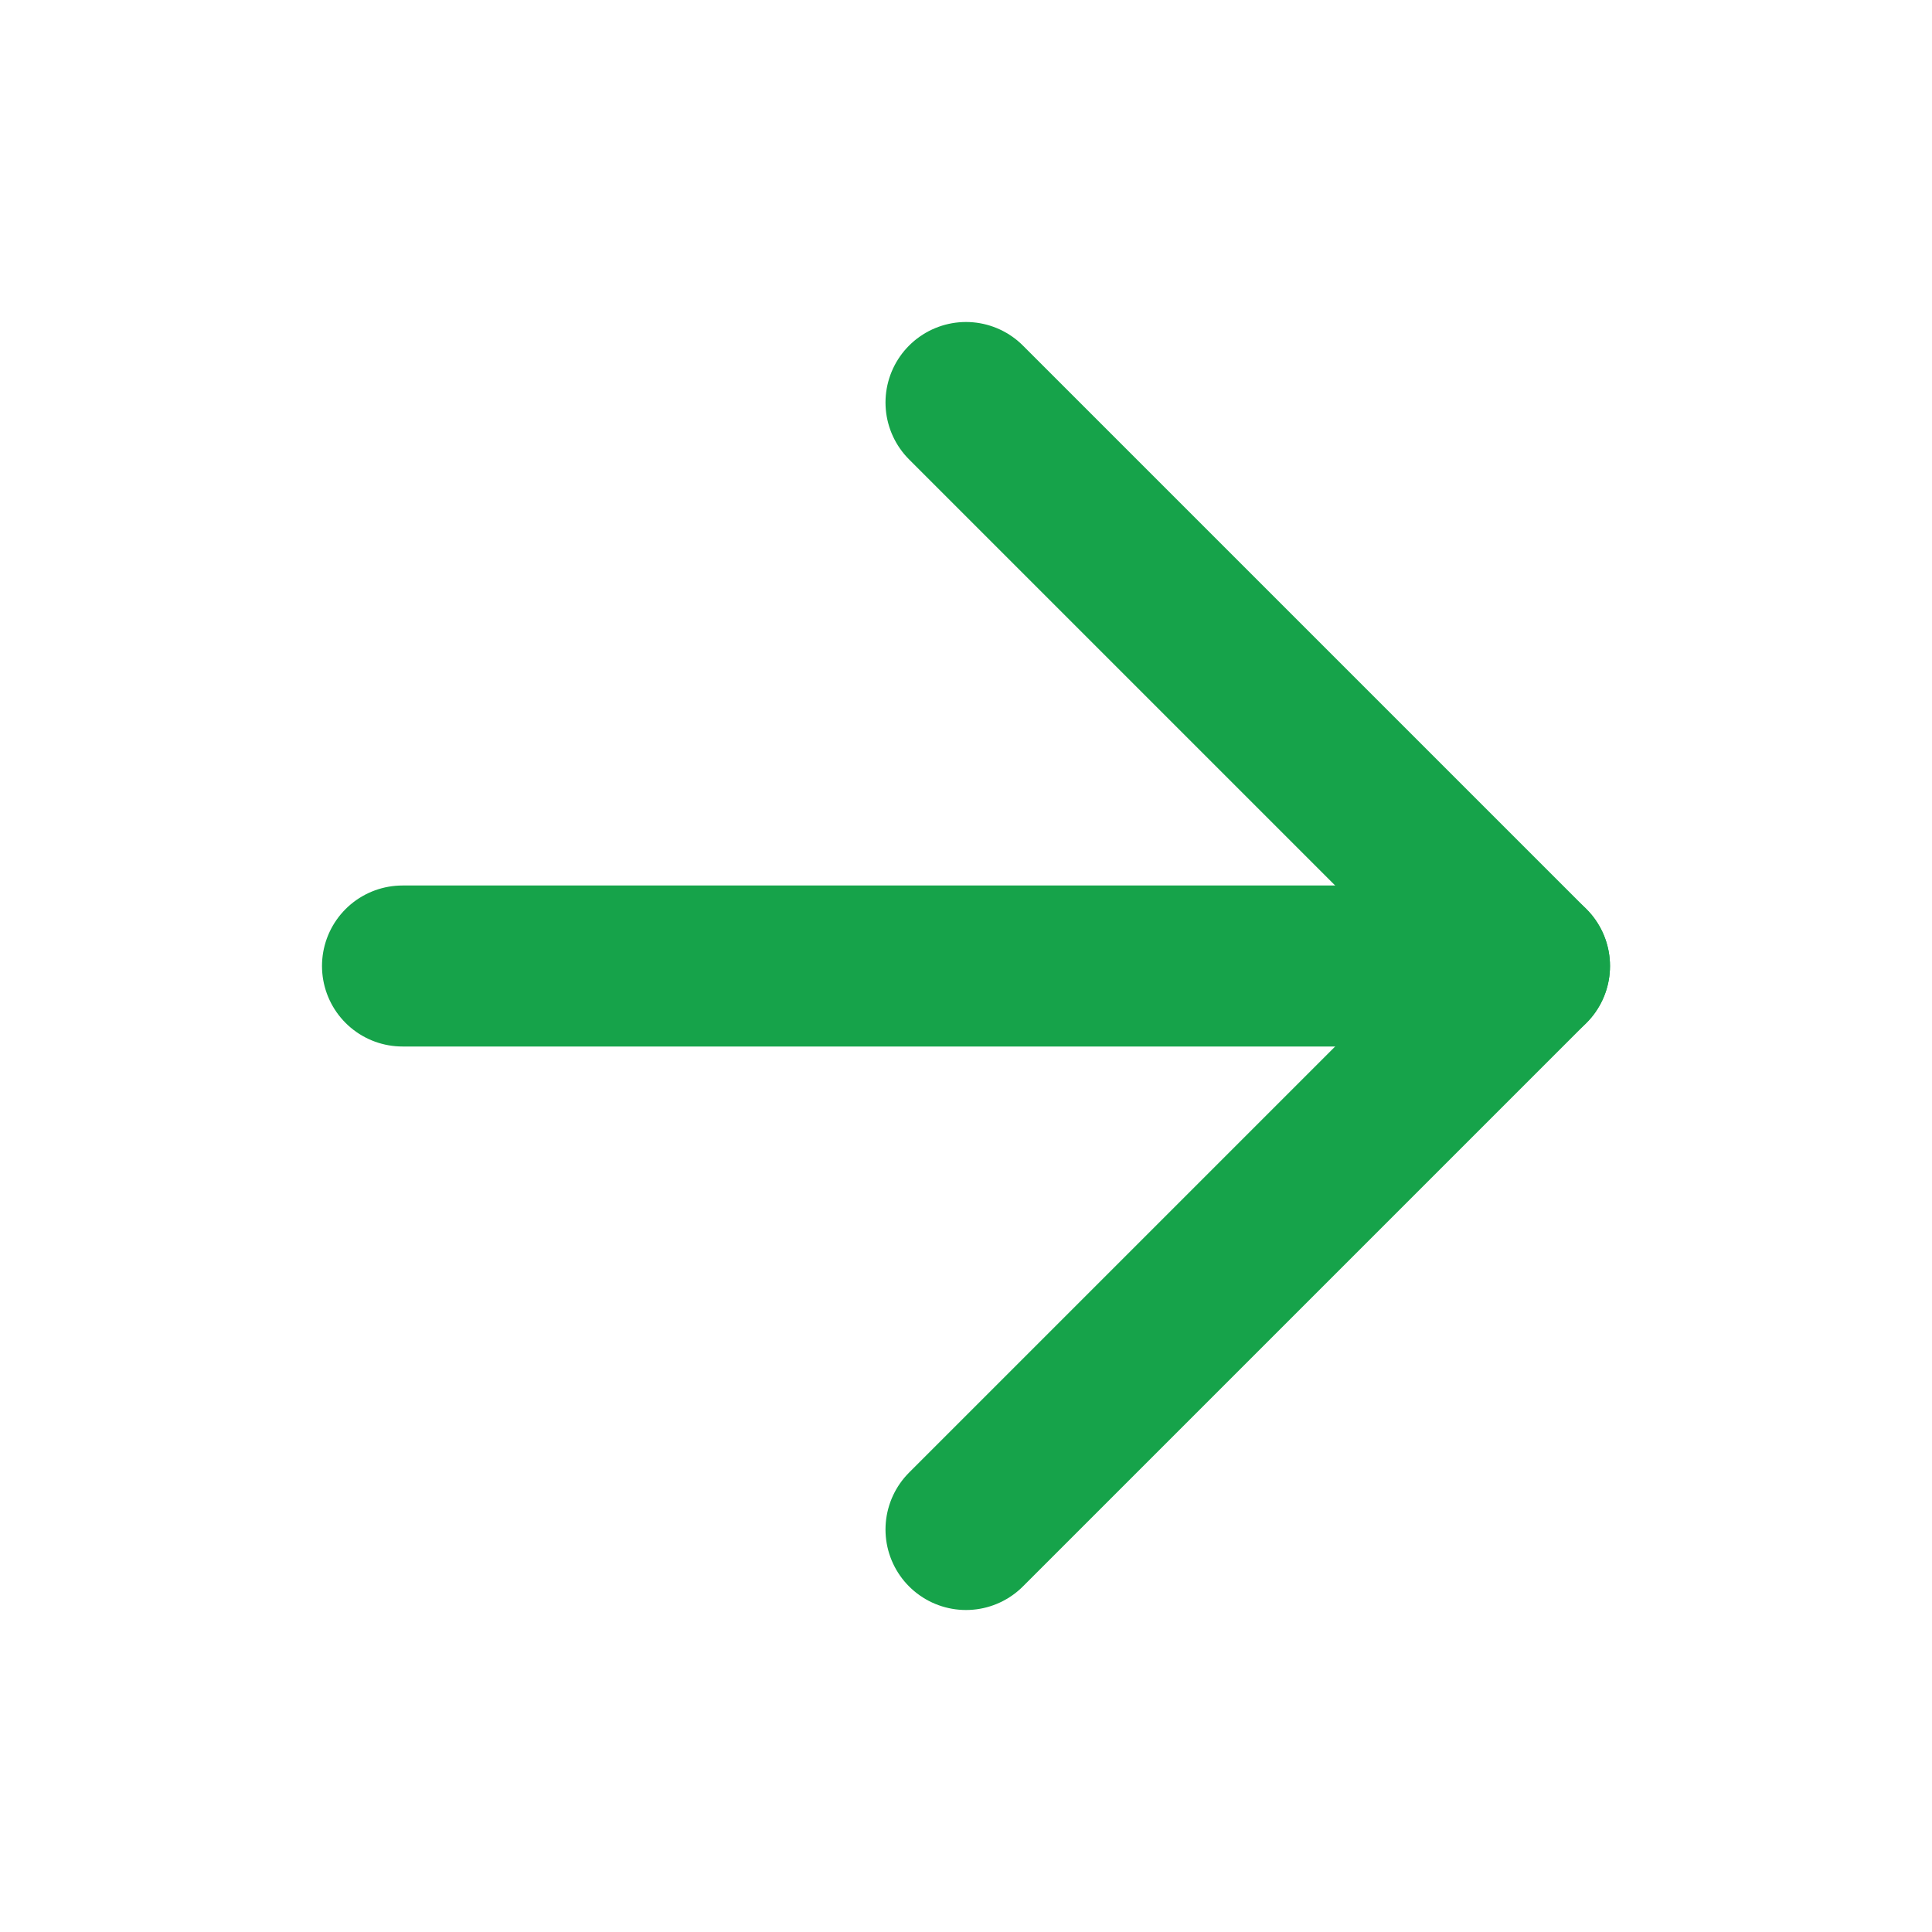
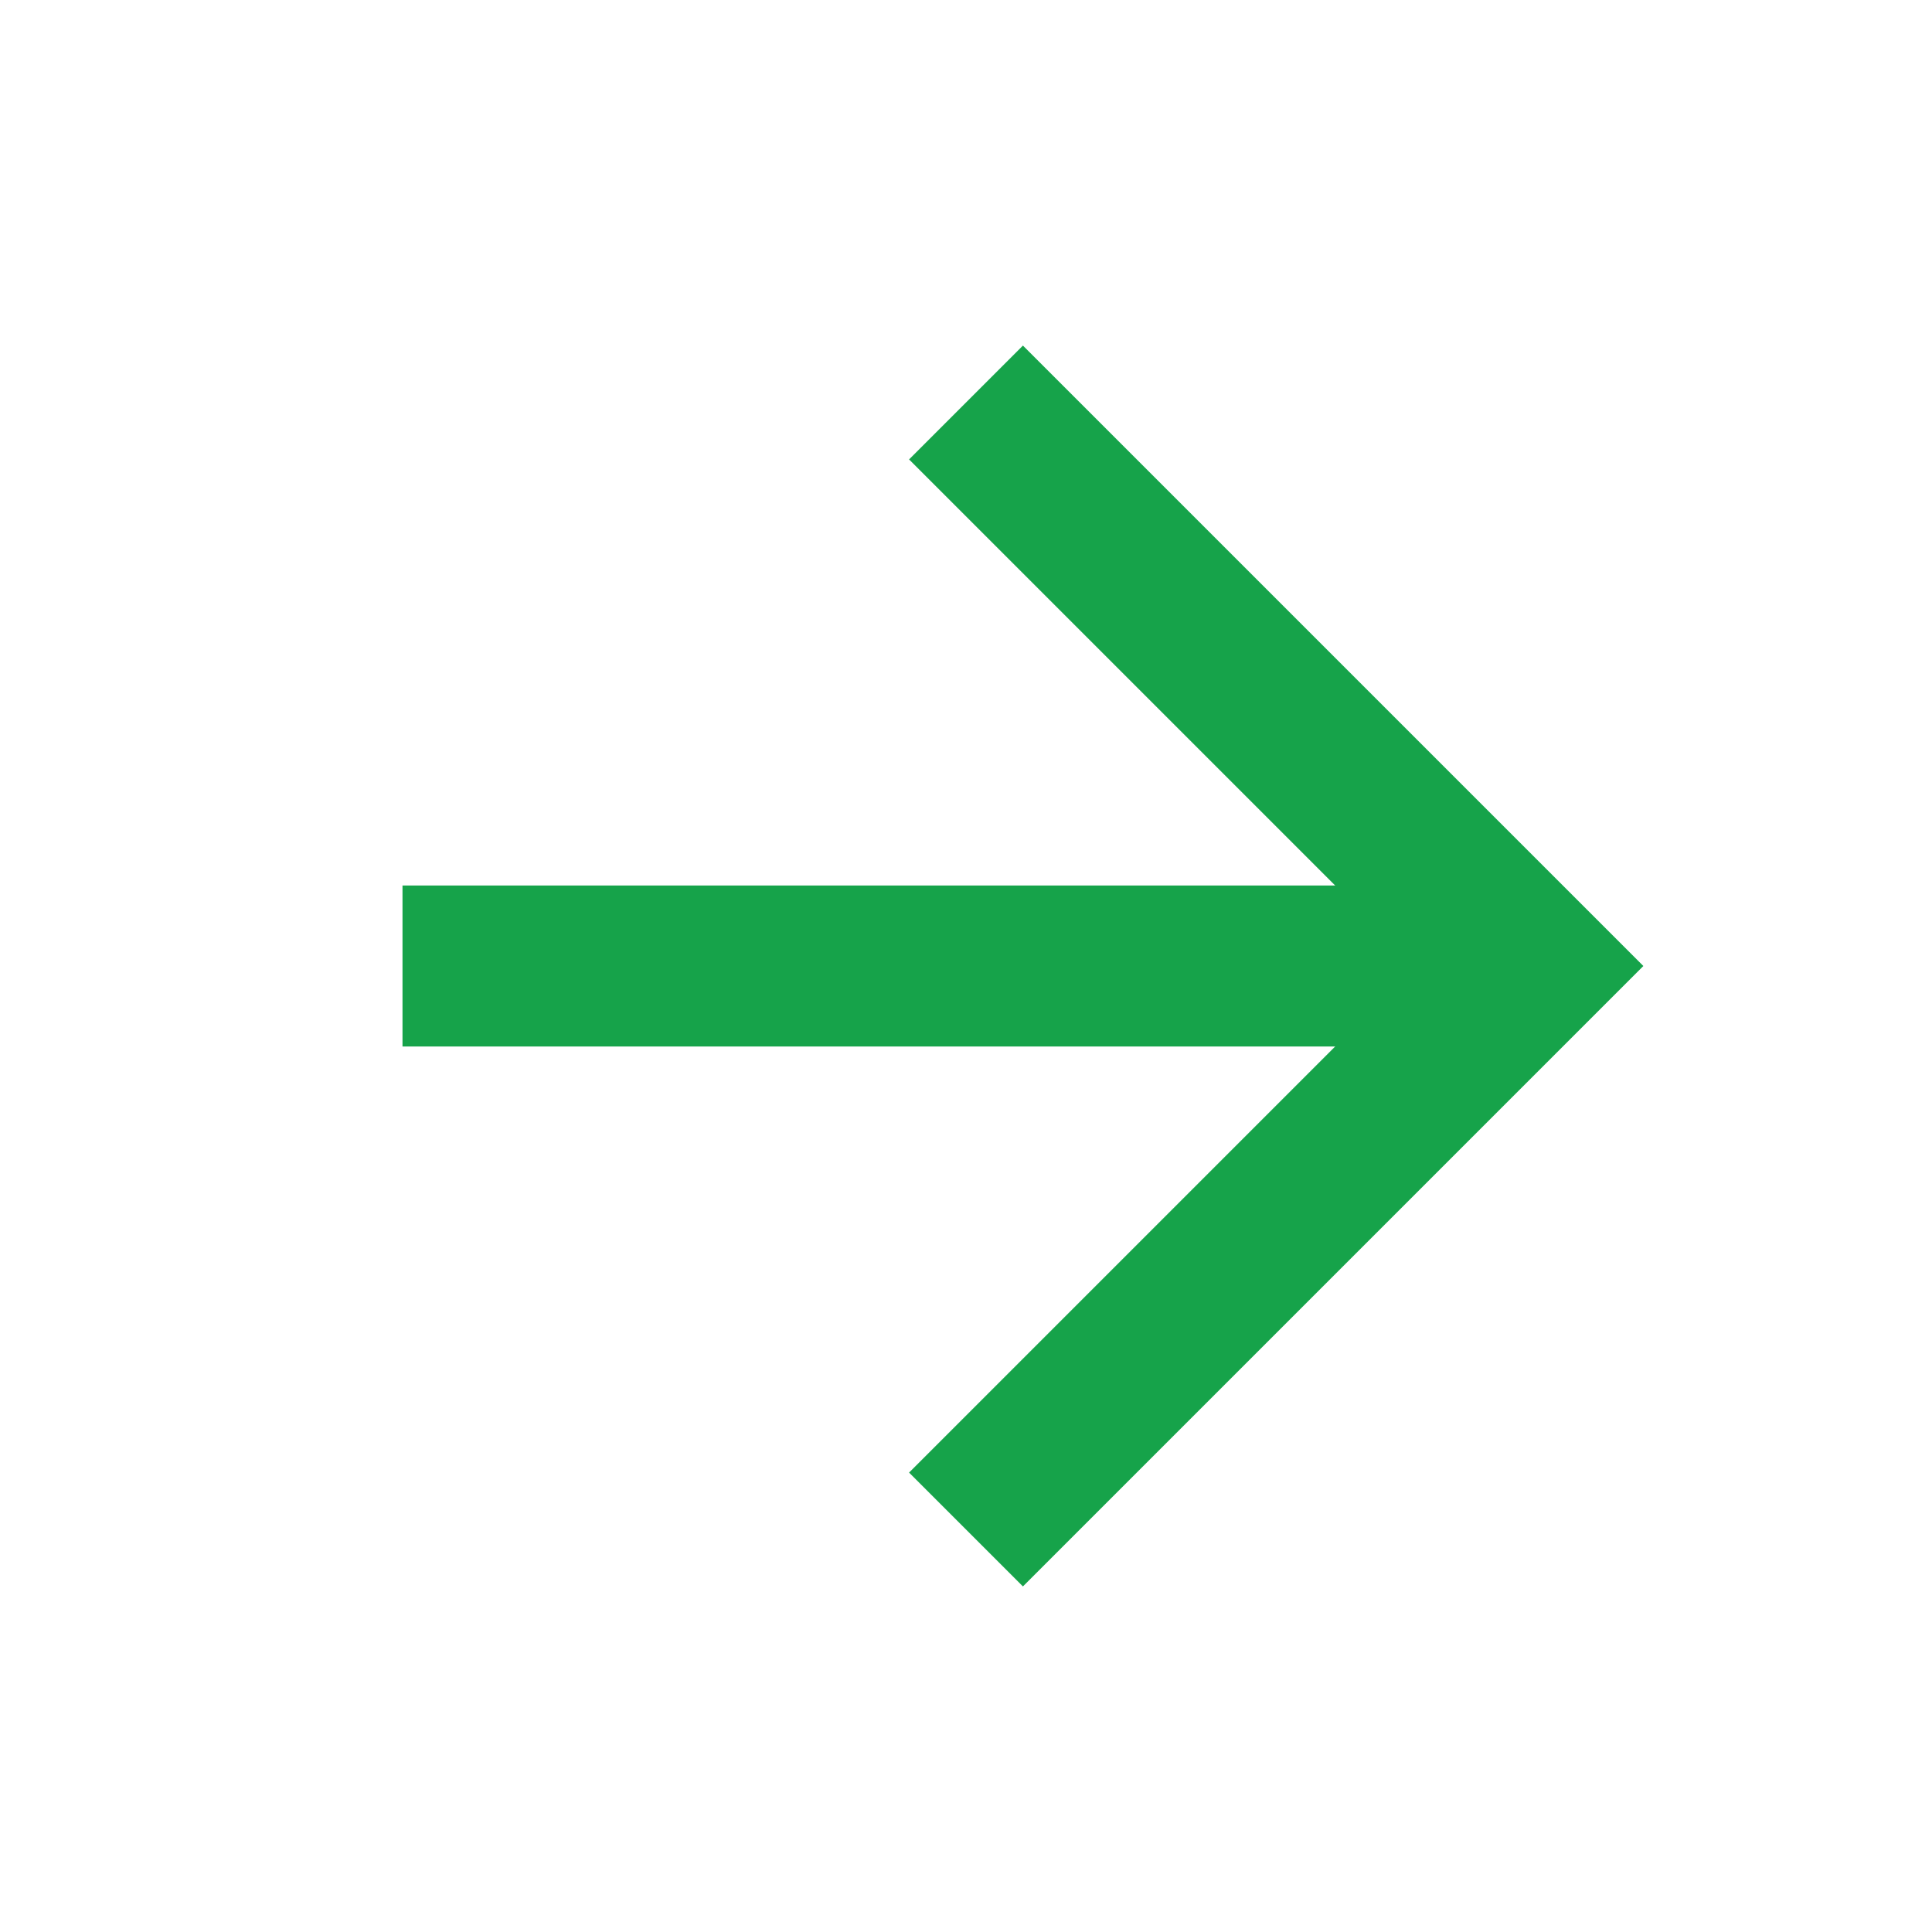
- <svg xmlns="http://www.w3.org/2000/svg" width="32" height="32" viewBox="0 0 24 24" fill="none" stroke="#16a34a" stroke-width="2" stroke-linecap="round" stroke-linejoin="round" class="feather feather-arrow-right">
+ <svg xmlns="http://www.w3.org/2000/svg" width="32" height="32" viewBox="0 0 24 24" fill="none" stroke="#16a34a" stroke-width="2" strokeLinecap="round" strokeLinejoin="round" class="feather feather-arrow-right">
  <line x1="5" y1="12" x2="19" y2="12" />
  <polyline points="12 5 19 12 12 19" />
</svg>
